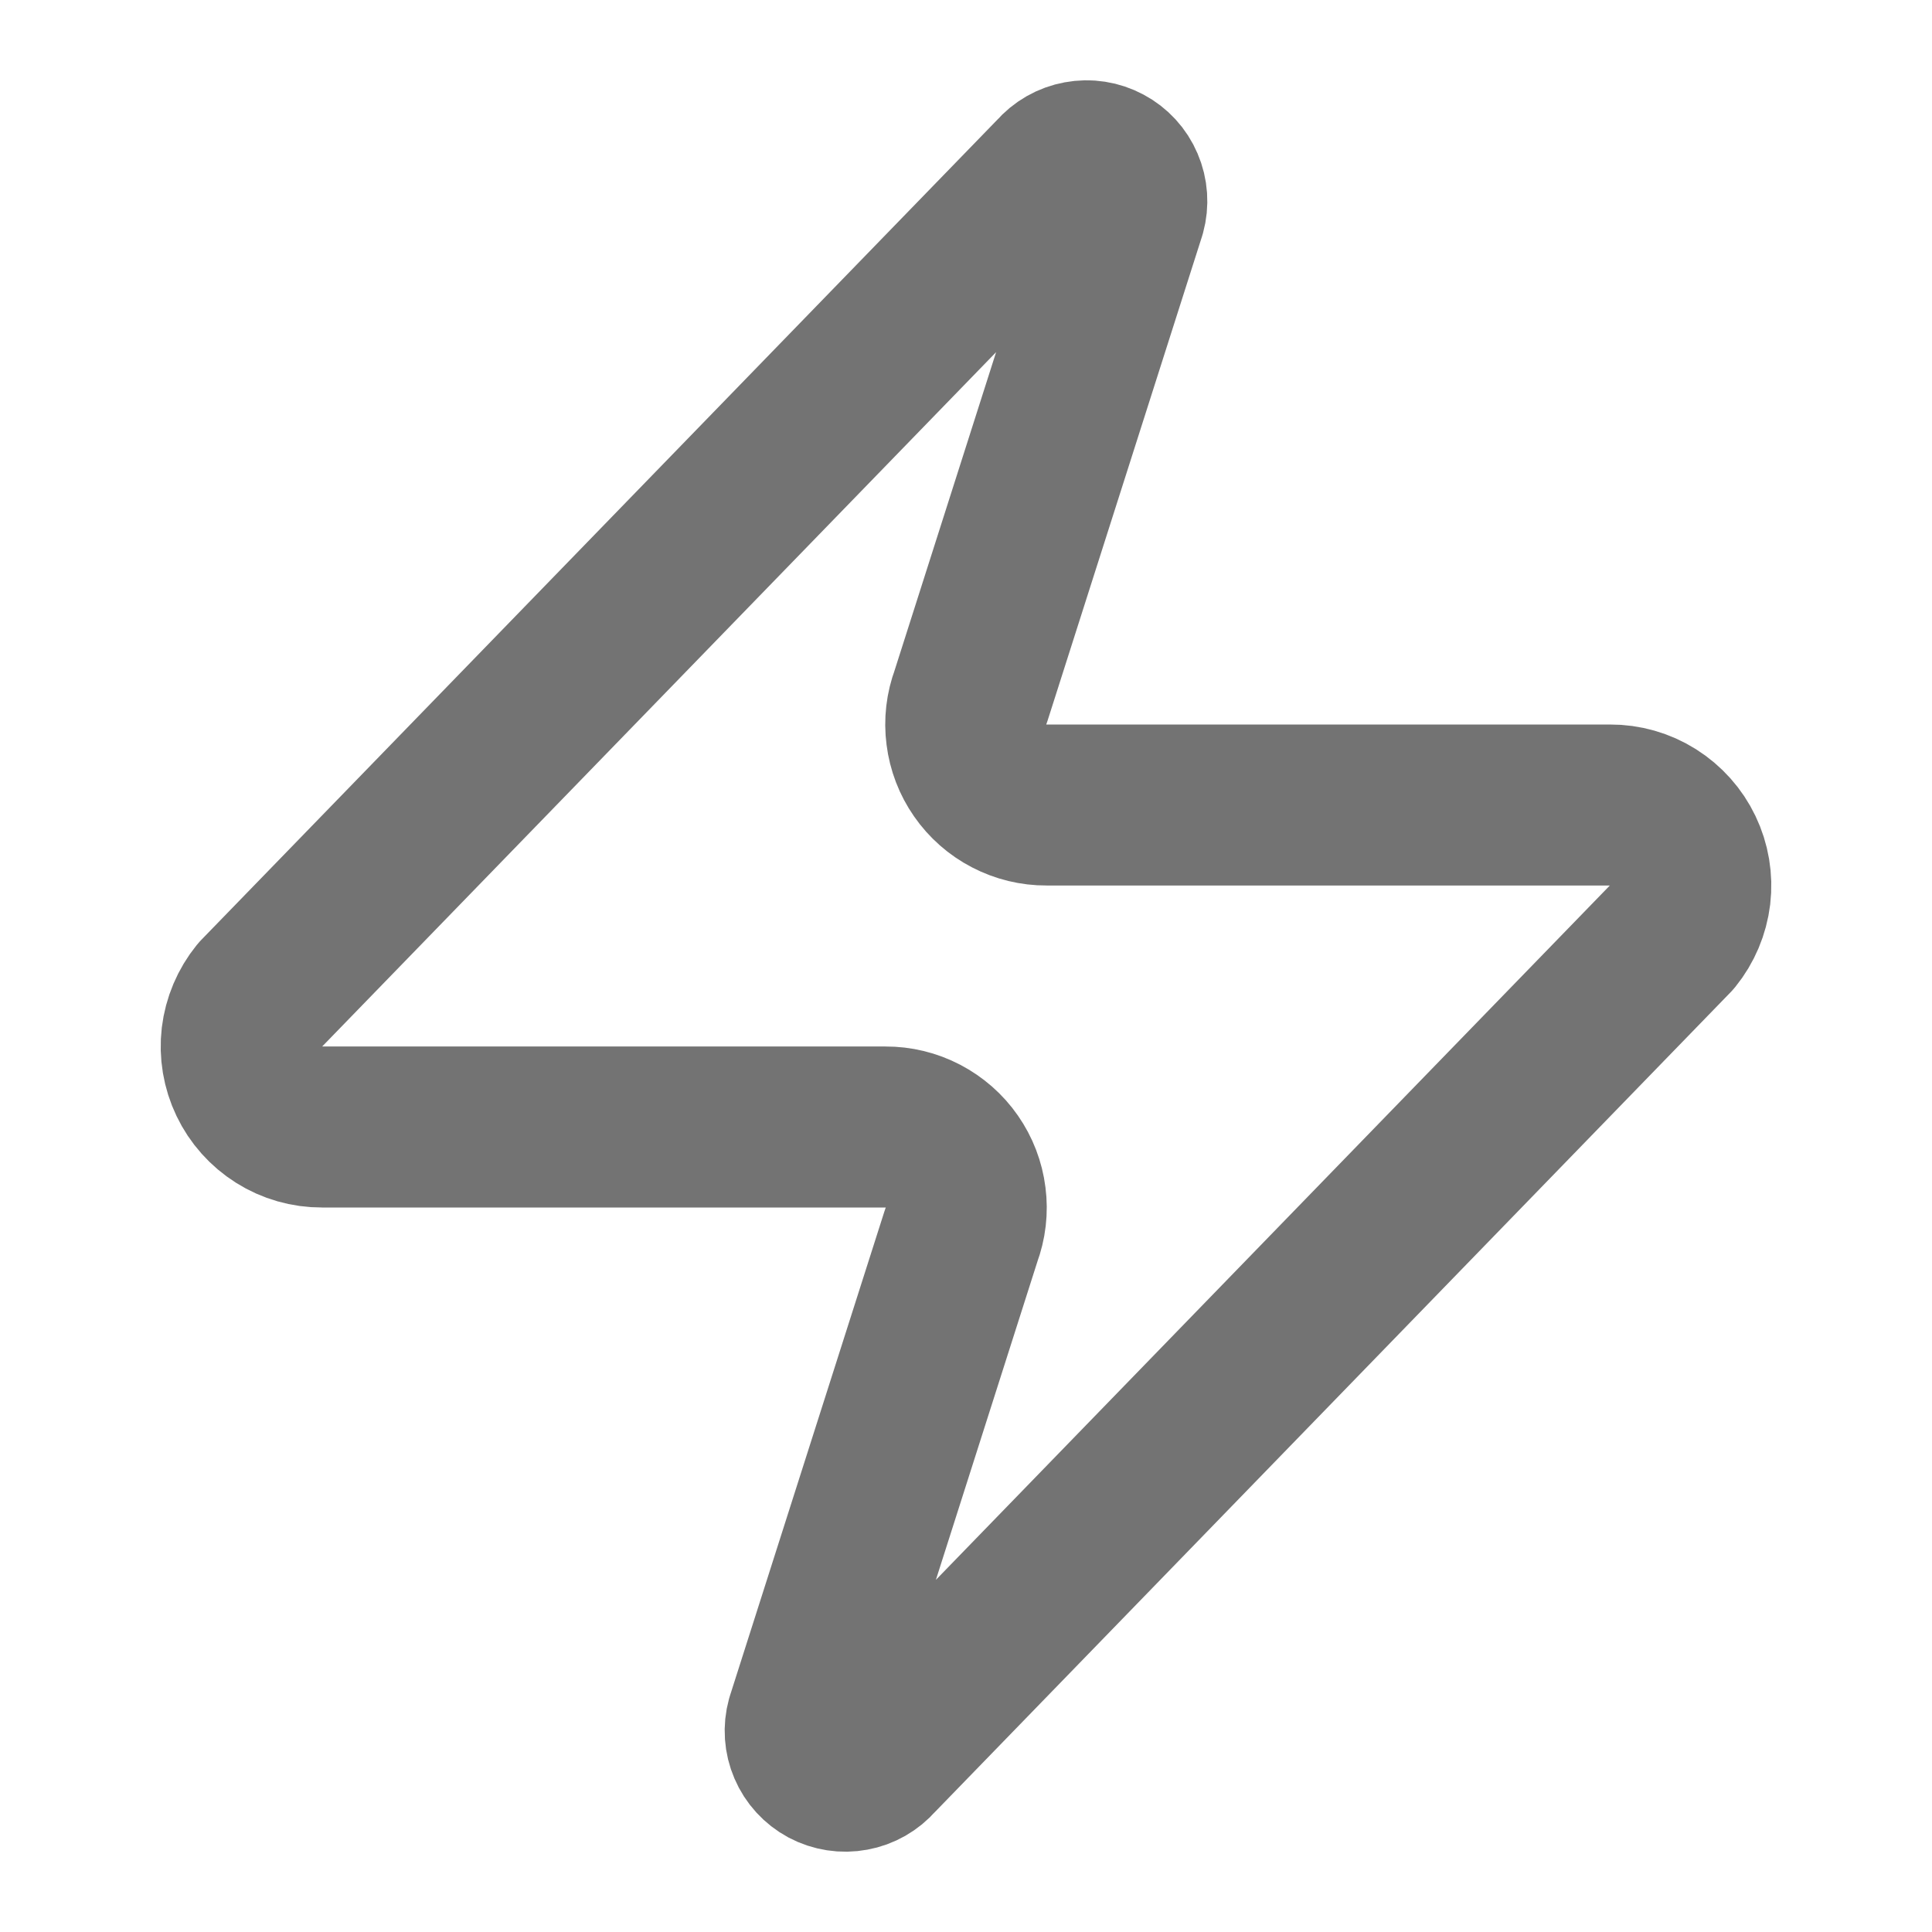
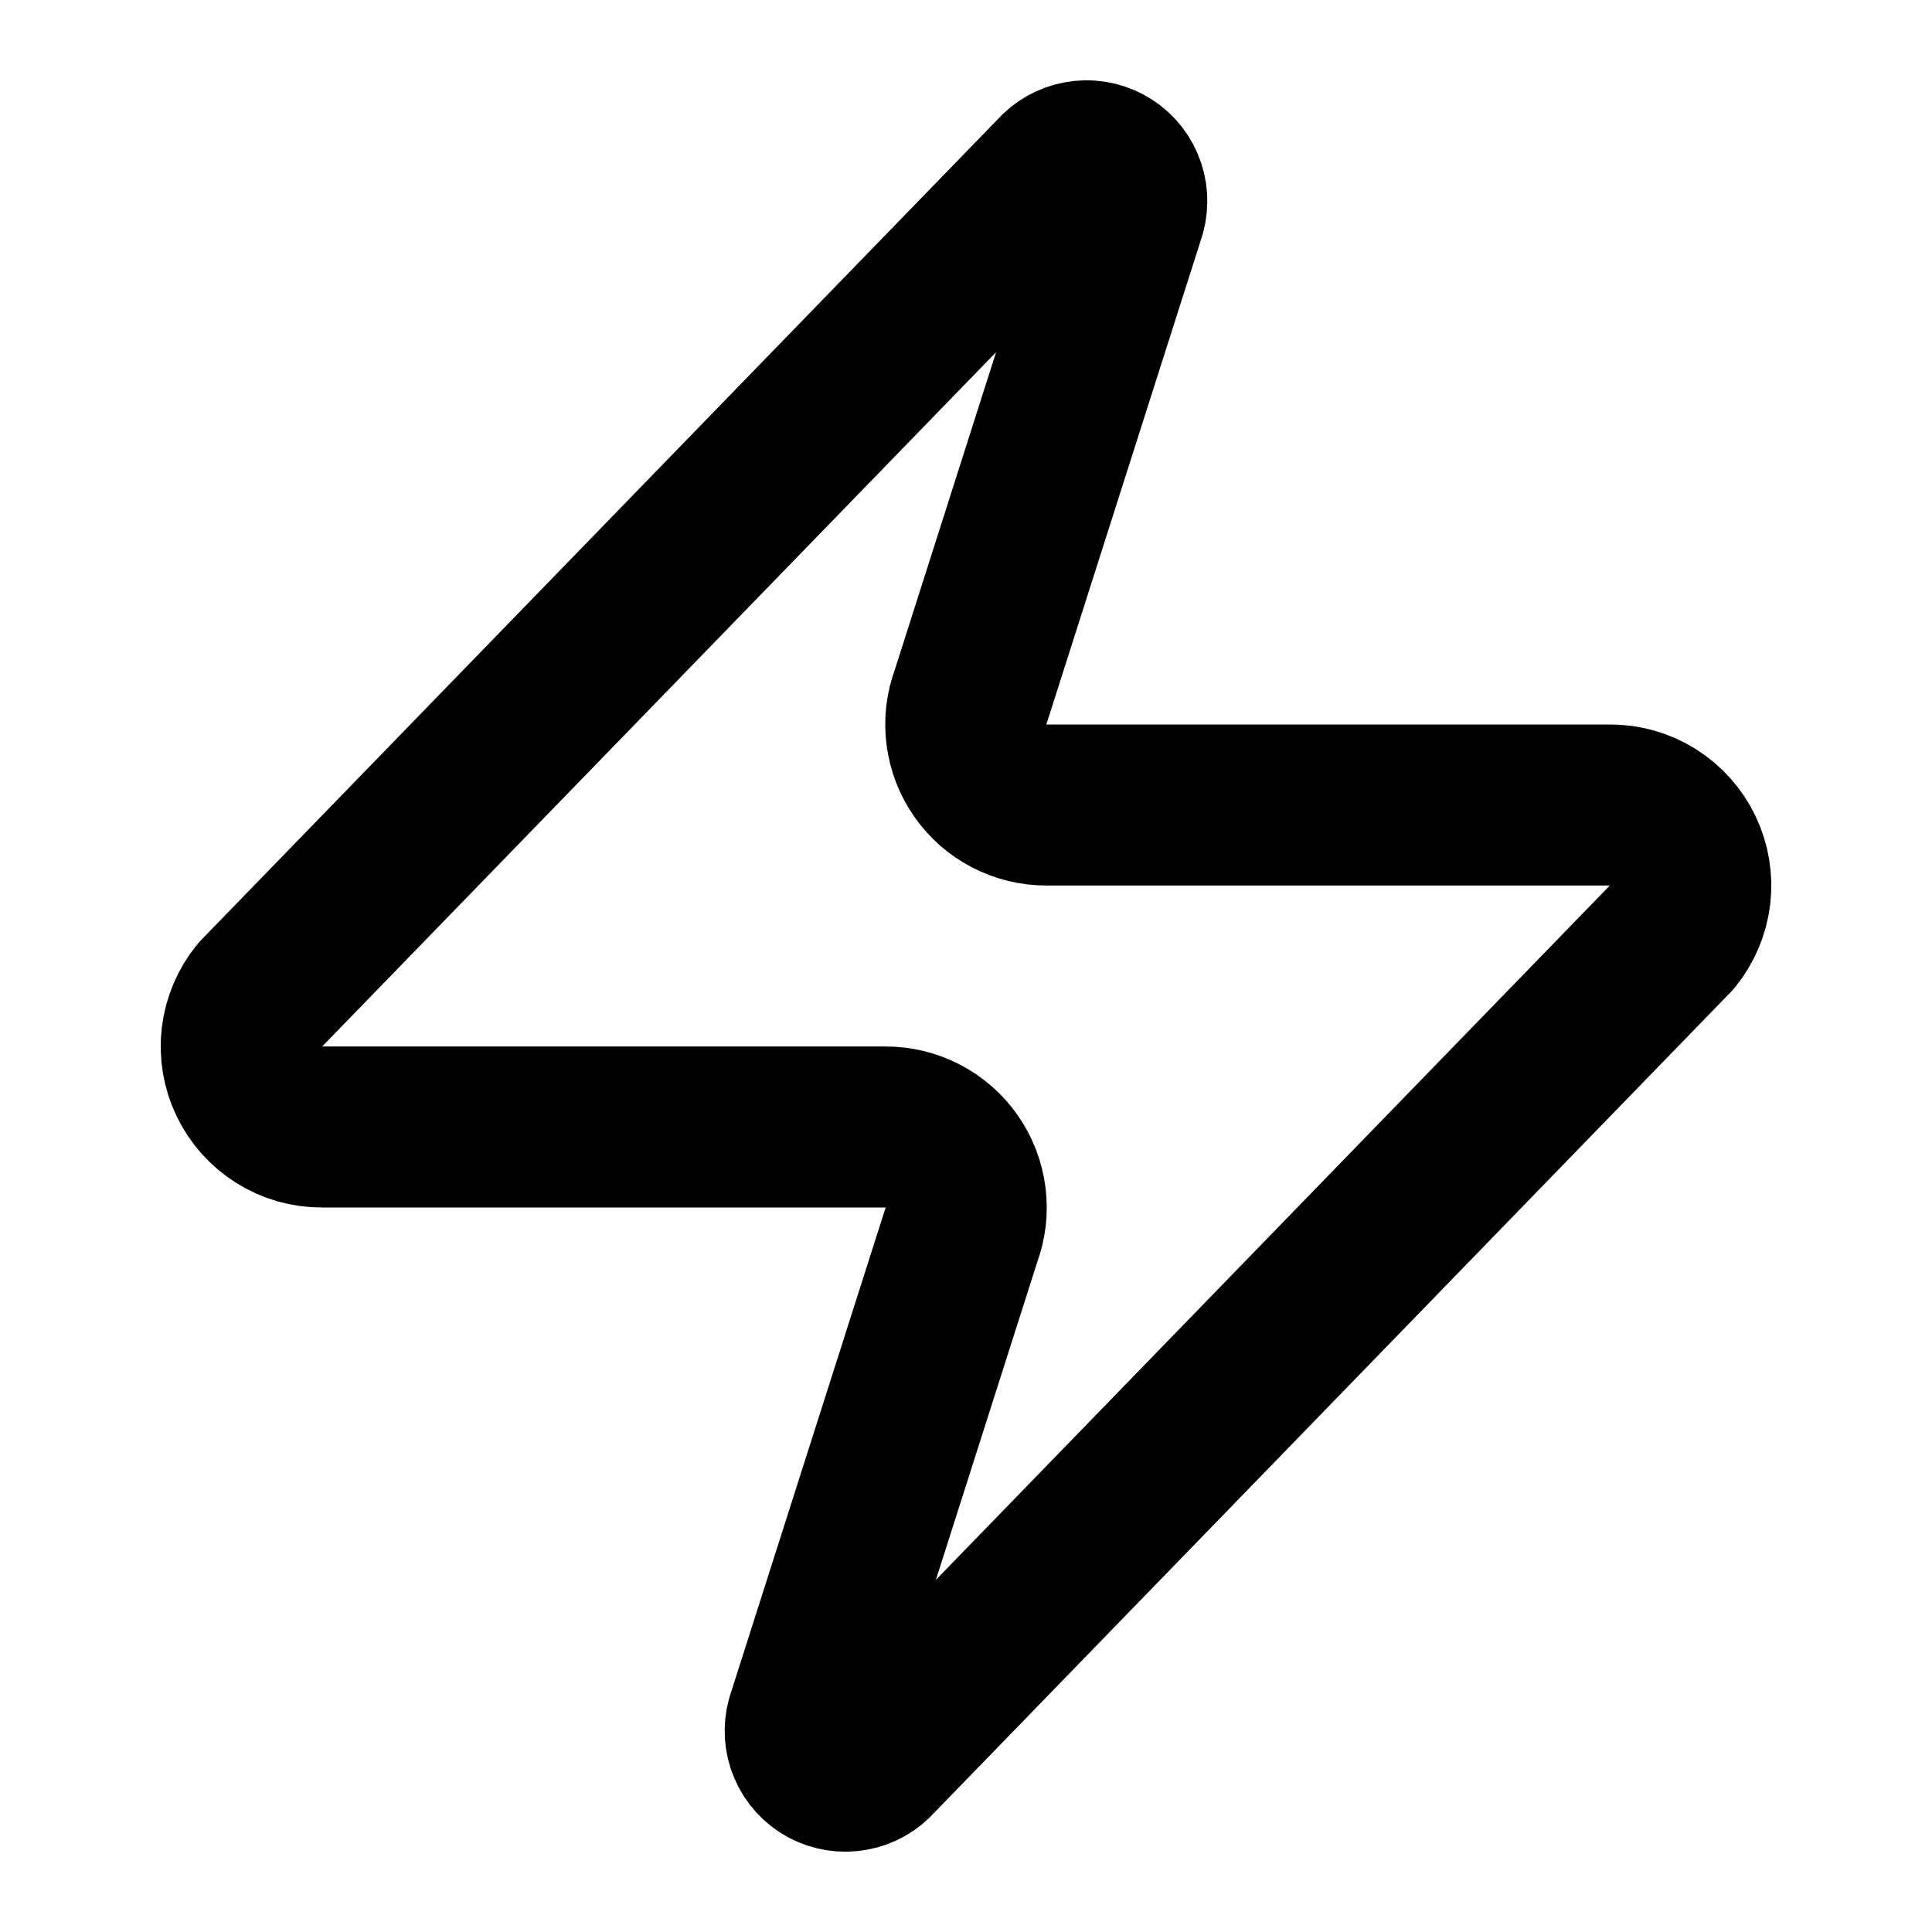
<svg xmlns="http://www.w3.org/2000/svg" width="24" height="24" viewBox="0 0 24 24" fill="none">
-   <path d="M4 14C3.811 14.001 3.625 13.948 3.465 13.847C3.305 13.746 3.176 13.602 3.095 13.432C3.013 13.261 2.981 13.071 3.003 12.883C3.026 12.695 3.101 12.517 3.22 12.37L13.12 2.17C13.194 2.084 13.296 2.026 13.407 2.006C13.518 1.985 13.634 2.003 13.734 2.057C13.834 2.11 13.913 2.196 13.957 2.3C14.002 2.404 14.01 2.521 13.98 2.63L12.06 8.65C12.003 8.802 11.984 8.965 12.005 9.125C12.025 9.286 12.084 9.439 12.176 9.571C12.268 9.704 12.392 9.813 12.535 9.887C12.679 9.962 12.838 10.001 13 10H20C20.189 9.999 20.375 10.052 20.535 10.153C20.695 10.254 20.824 10.398 20.905 10.568C20.987 10.739 21.019 10.929 20.997 11.117C20.974 11.305 20.899 11.483 20.78 11.63L10.88 21.83C10.806 21.916 10.704 21.974 10.593 21.994C10.482 22.015 10.366 21.997 10.266 21.944C10.166 21.89 10.087 21.804 10.043 21.7C9.998 21.596 9.99 21.479 10.02 21.37L11.94 15.35C11.997 15.198 12.016 15.036 11.995 14.875C11.975 14.714 11.916 14.561 11.824 14.429C11.732 14.296 11.608 14.188 11.465 14.113C11.321 14.038 11.162 13.999 11 14H4Z" stroke="#737373" stroke-width="2" stroke-linecap="round" stroke-linejoin="round" />
+   <path d="M4 14C3.811 14.001 3.625 13.948 3.465 13.847C3.305 13.746 3.176 13.602 3.095 13.432C3.013 13.261 2.981 13.071 3.003 12.883C3.026 12.695 3.101 12.517 3.22 12.37L13.12 2.17C13.194 2.084 13.296 2.026 13.407 2.006C13.518 1.985 13.634 2.003 13.734 2.057C13.834 2.11 13.913 2.196 13.957 2.3C14.002 2.404 14.01 2.521 13.98 2.63L12.06 8.65C12.003 8.802 11.984 8.965 12.005 9.125C12.025 9.286 12.084 9.439 12.176 9.571C12.268 9.704 12.392 9.813 12.535 9.887C12.679 9.962 12.838 10.001 13 10H20C20.189 9.999 20.375 10.052 20.535 10.153C20.695 10.254 20.824 10.398 20.905 10.568C20.987 10.739 21.019 10.929 20.997 11.117C20.974 11.305 20.899 11.483 20.78 11.63L10.88 21.83C10.806 21.916 10.704 21.974 10.593 21.994C10.482 22.015 10.366 21.997 10.266 21.944C10.166 21.89 10.087 21.804 10.043 21.7C9.998 21.596 9.99 21.479 10.02 21.37L11.94 15.35C11.997 15.198 12.016 15.036 11.995 14.875C11.975 14.714 11.916 14.561 11.824 14.429C11.732 14.296 11.608 14.188 11.465 14.113C11.321 14.038 11.162 13.999 11 14H4Z" stroke="currentColor" stroke-width="2" stroke-linecap="round" stroke-linejoin="round" />
</svg>
